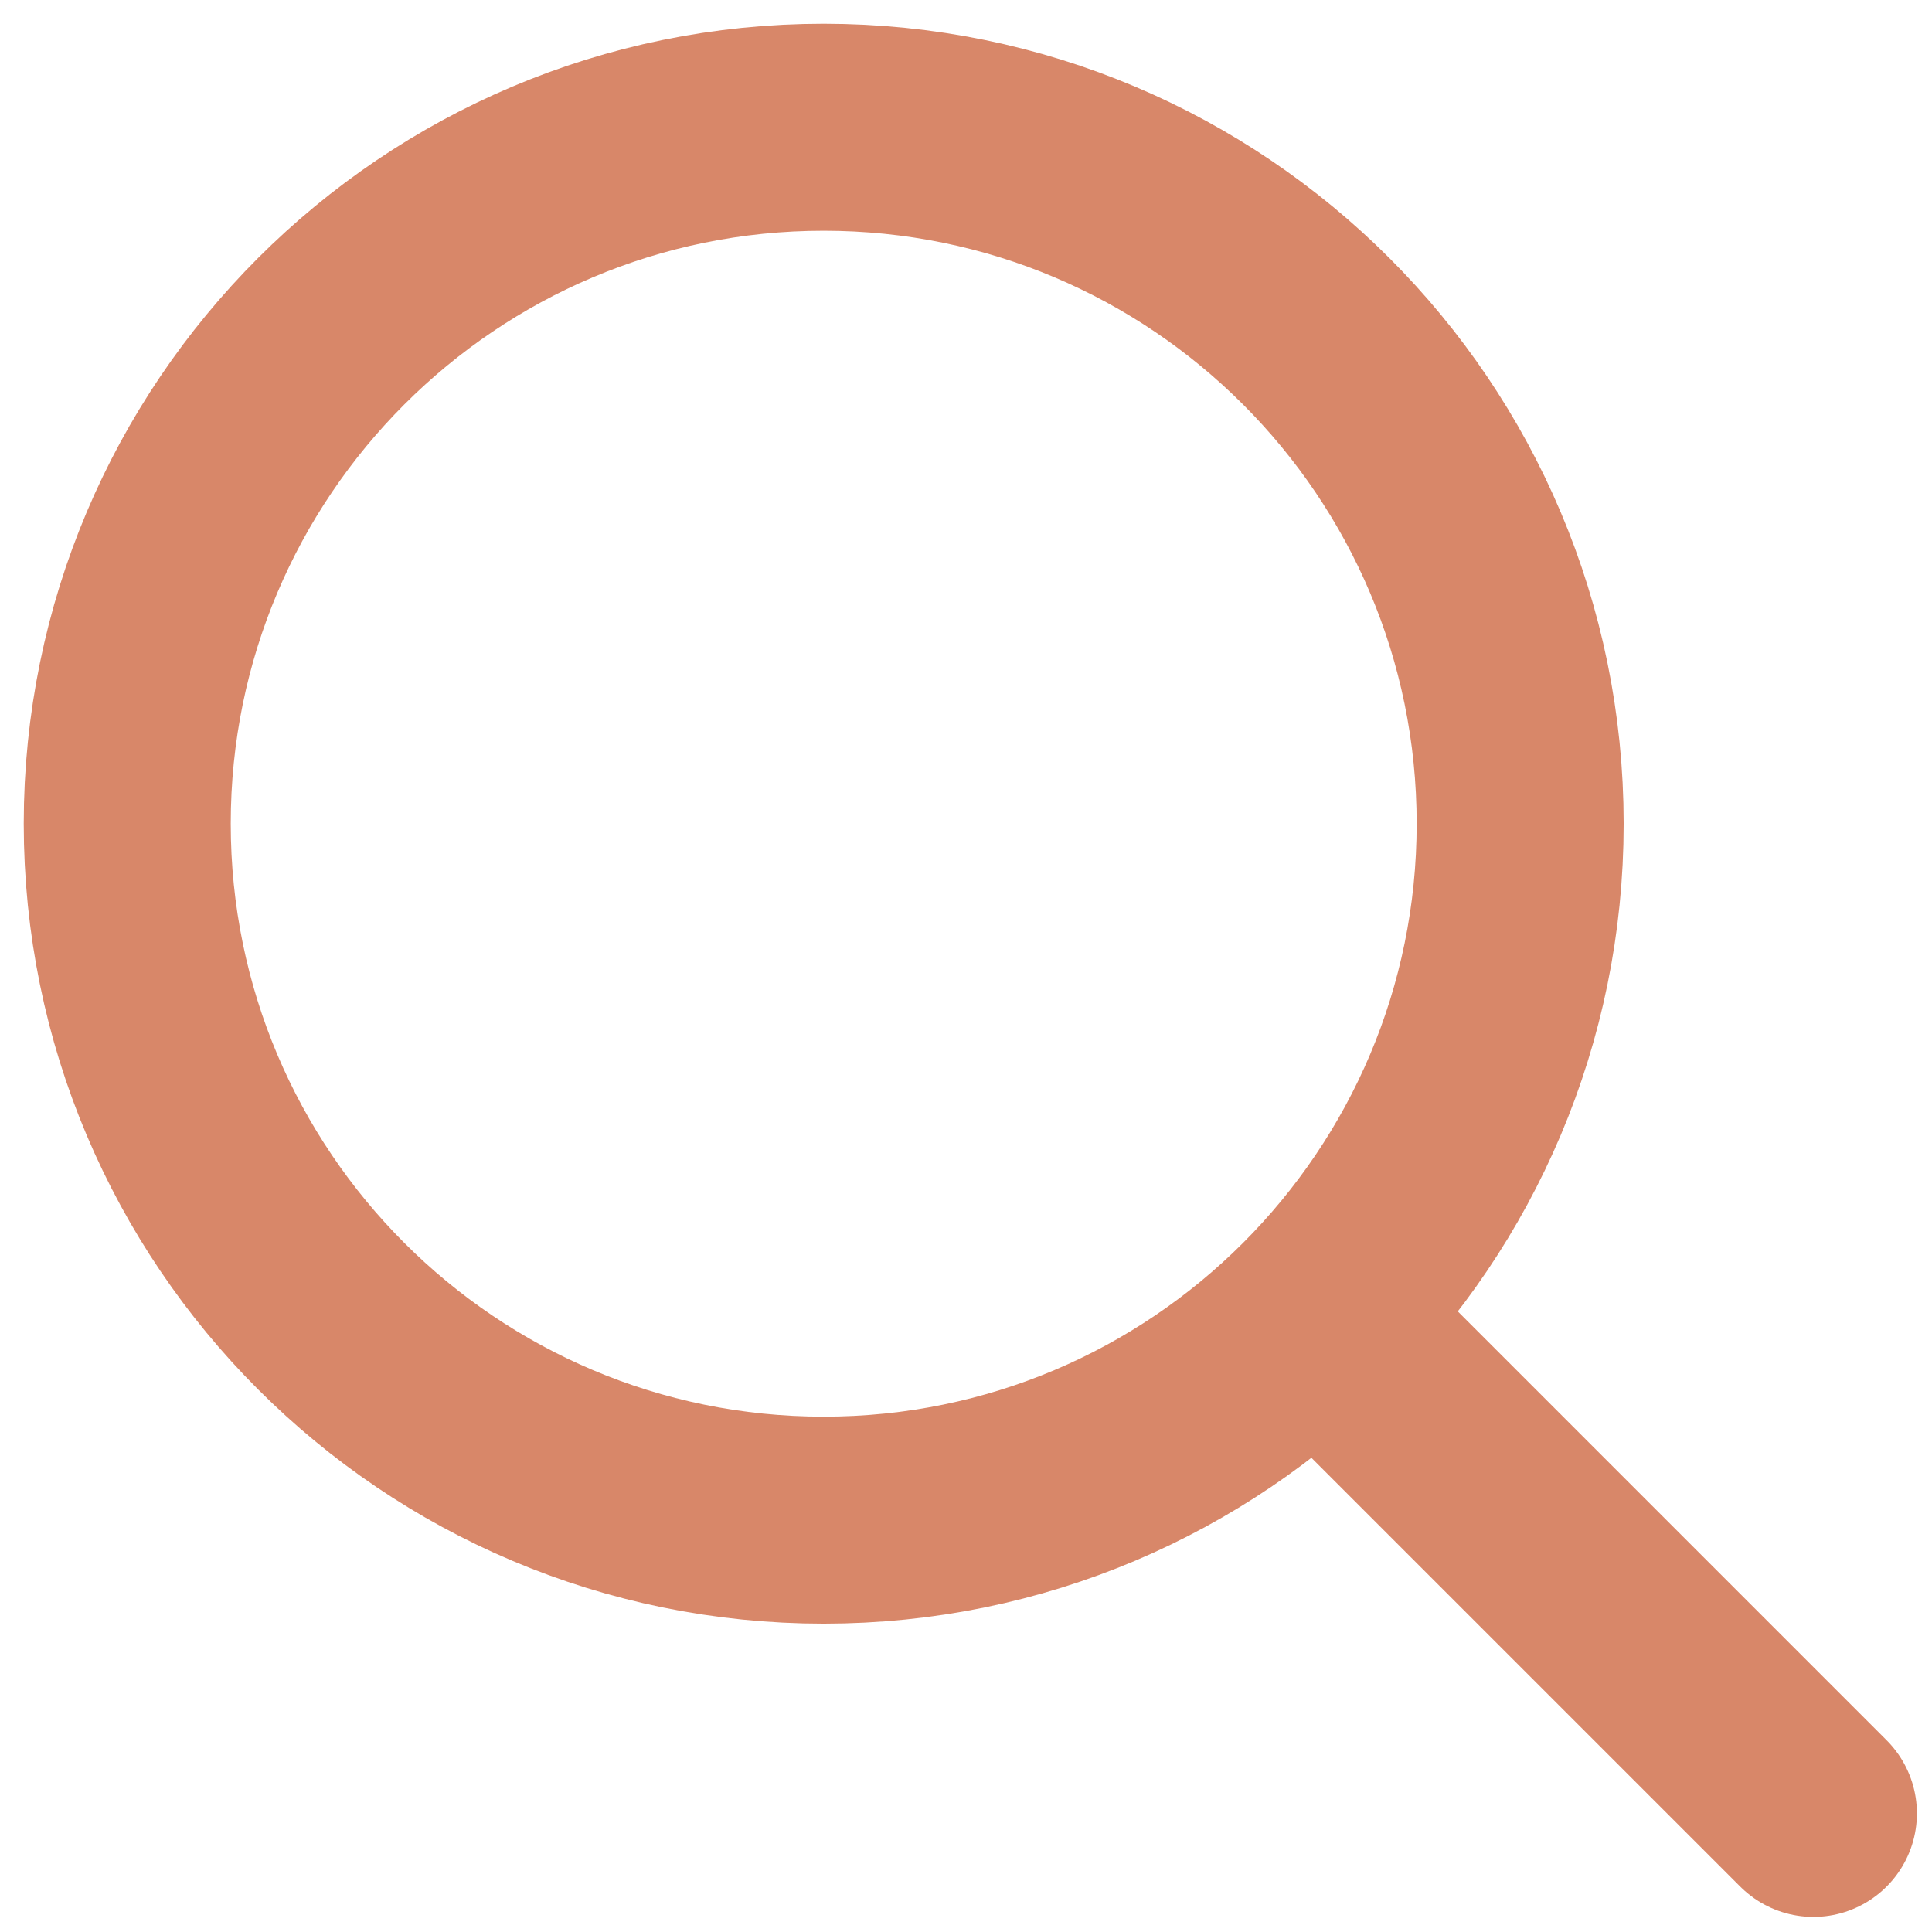
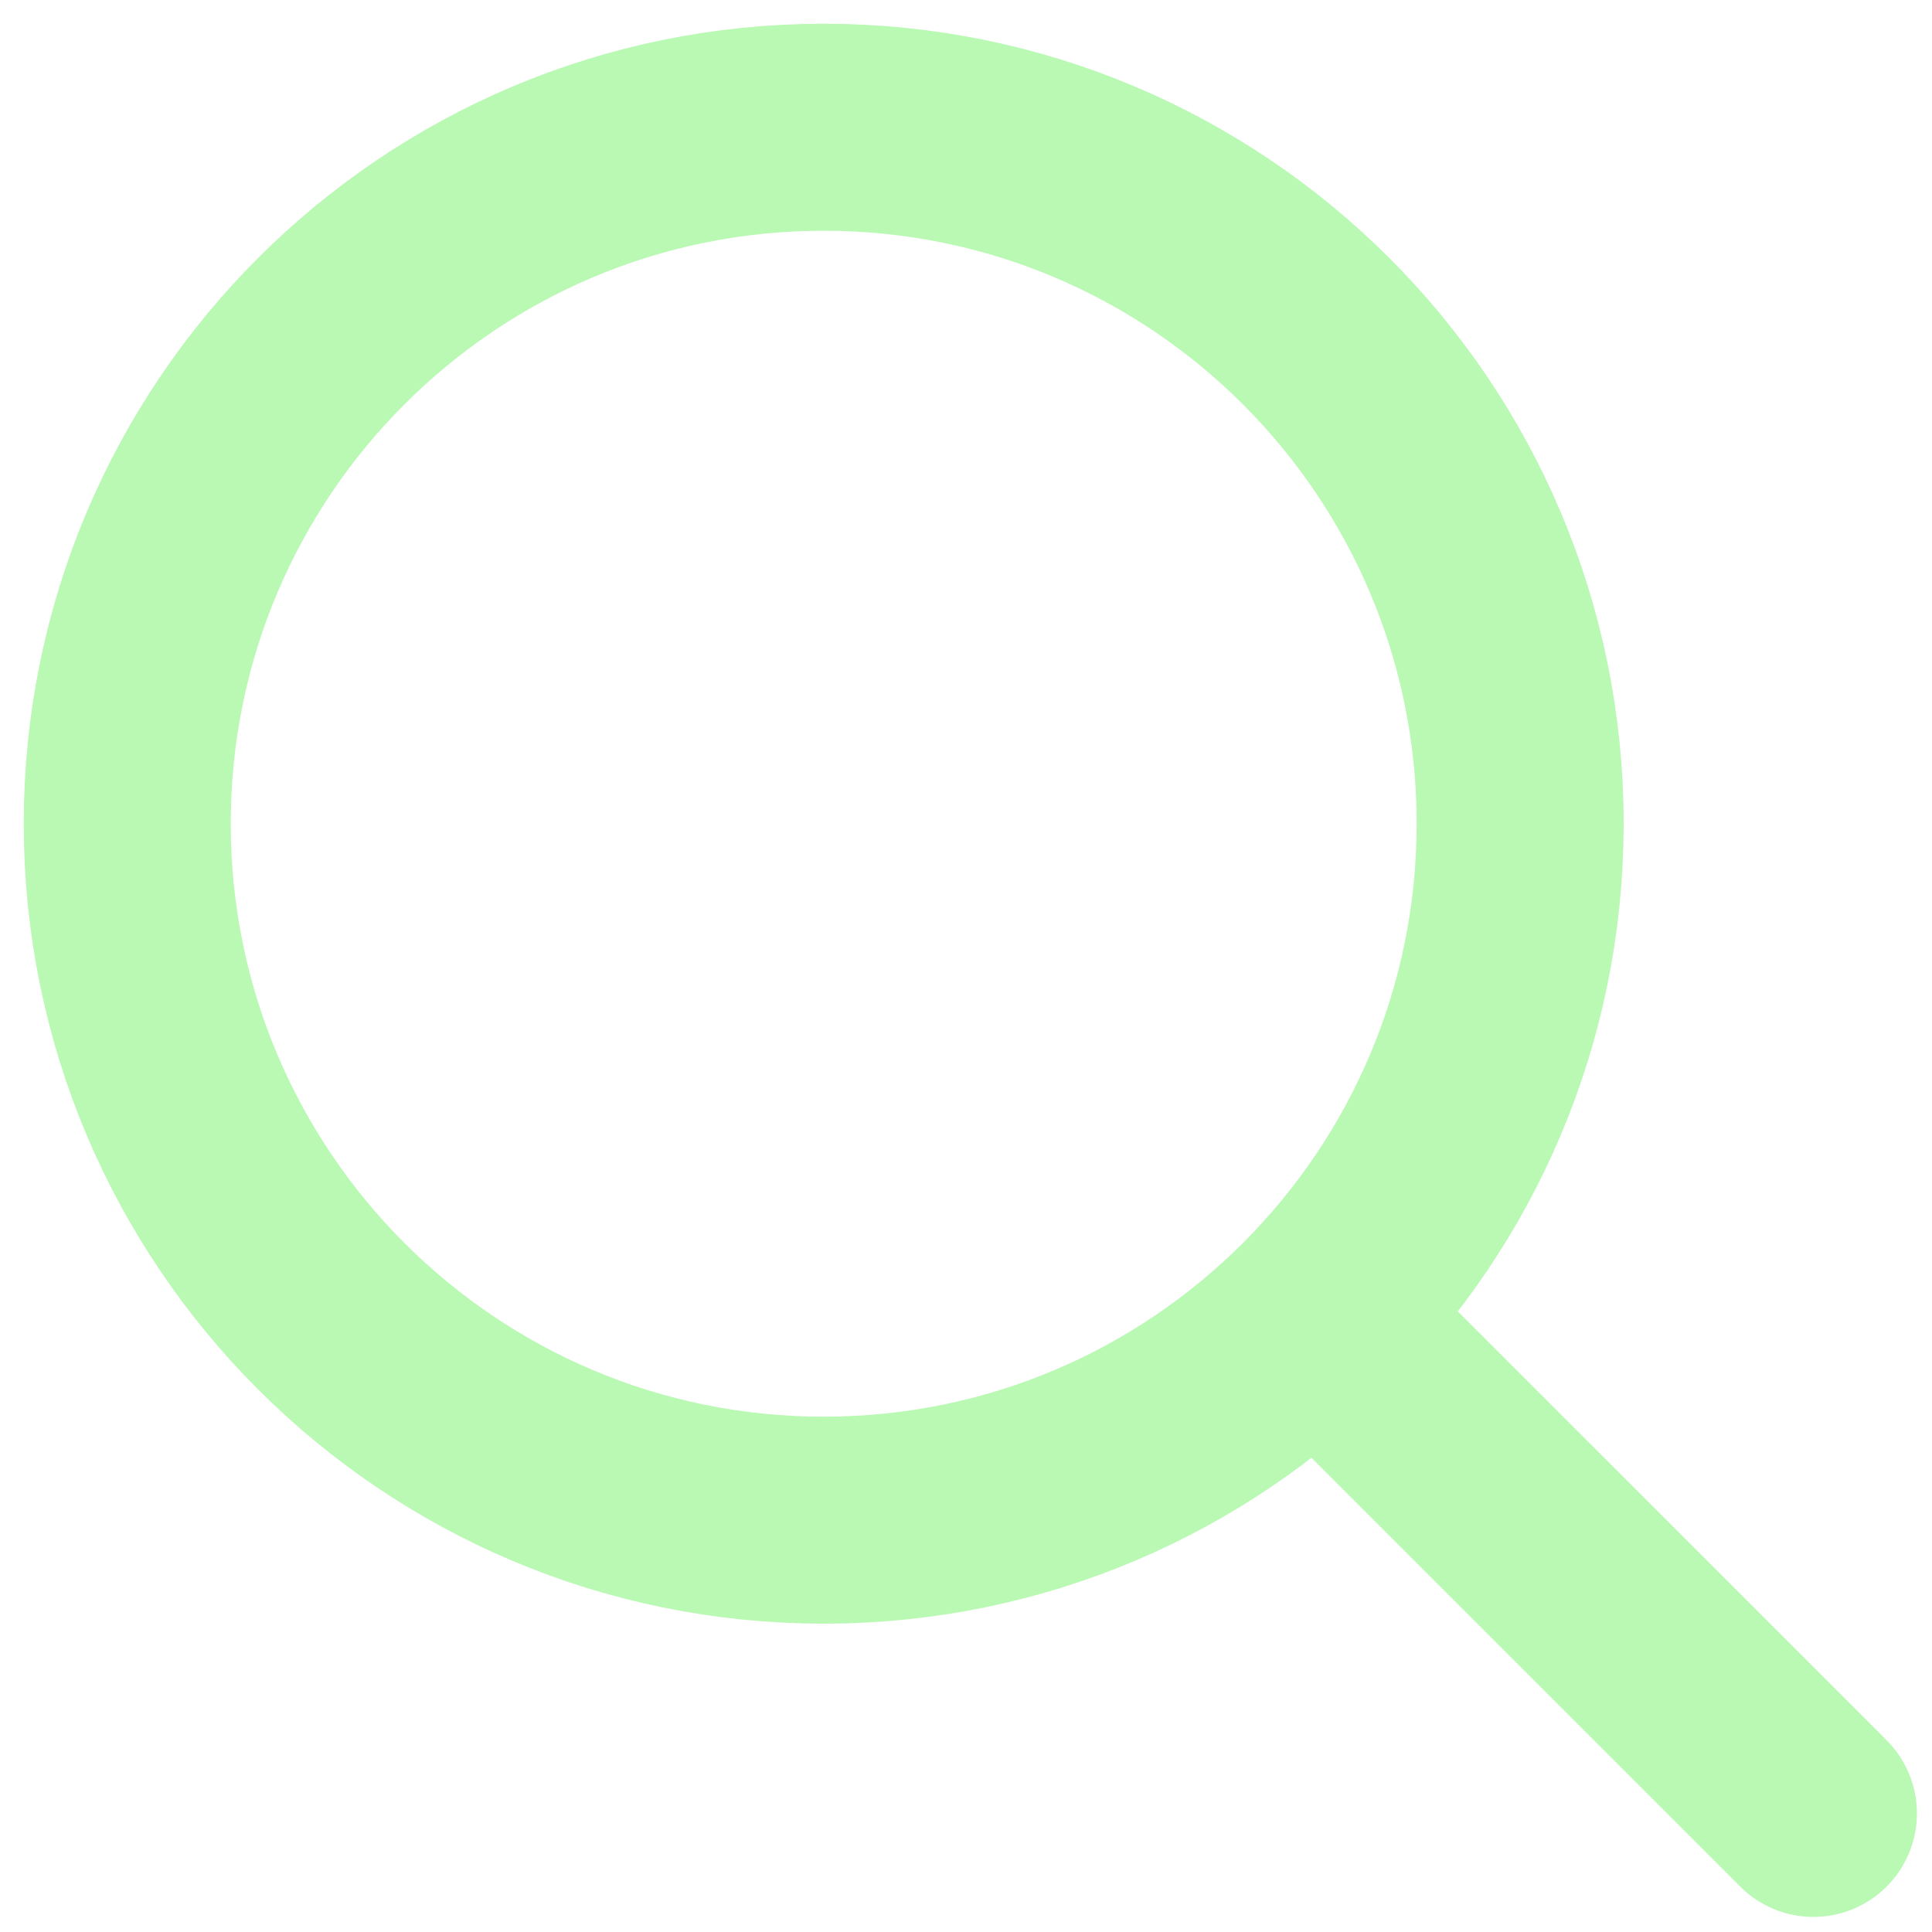
<svg xmlns="http://www.w3.org/2000/svg" width="42" height="42" viewBox="0 0 42 42" fill="none">
-   <path d="M29.859 29.859L39.422 39.422" stroke="#D88769" stroke-width="4.5" stroke-linecap="round" stroke-linejoin="round" />
-   <path d="M17.906 33.047C26.268 33.047 33.047 26.268 33.047 17.906C33.047 9.544 26.268 2.766 17.906 2.766C9.544 2.766 2.766 9.544 2.766 17.906C2.766 26.268 9.544 33.047 17.906 33.047Z" stroke="#D88769" stroke-width="4.5" stroke-linecap="round" stroke-linejoin="round" />
+   <path d="M29.859 29.859L39.422 39.422" stroke="#b9f9b4" stroke-width="4.5" stroke-linecap="round" stroke-linejoin="round" />
+   <path d="M17.906 33.047C26.268 33.047 33.047 26.268 33.047 17.906C33.047 9.544 26.268 2.766 17.906 2.766C9.544 2.766 2.766 9.544 2.766 17.906C2.766 26.268 9.544 33.047 17.906 33.047Z" stroke="#b9f9b4" stroke-width="4.5" stroke-linecap="round" stroke-linejoin="round" />
</svg>
